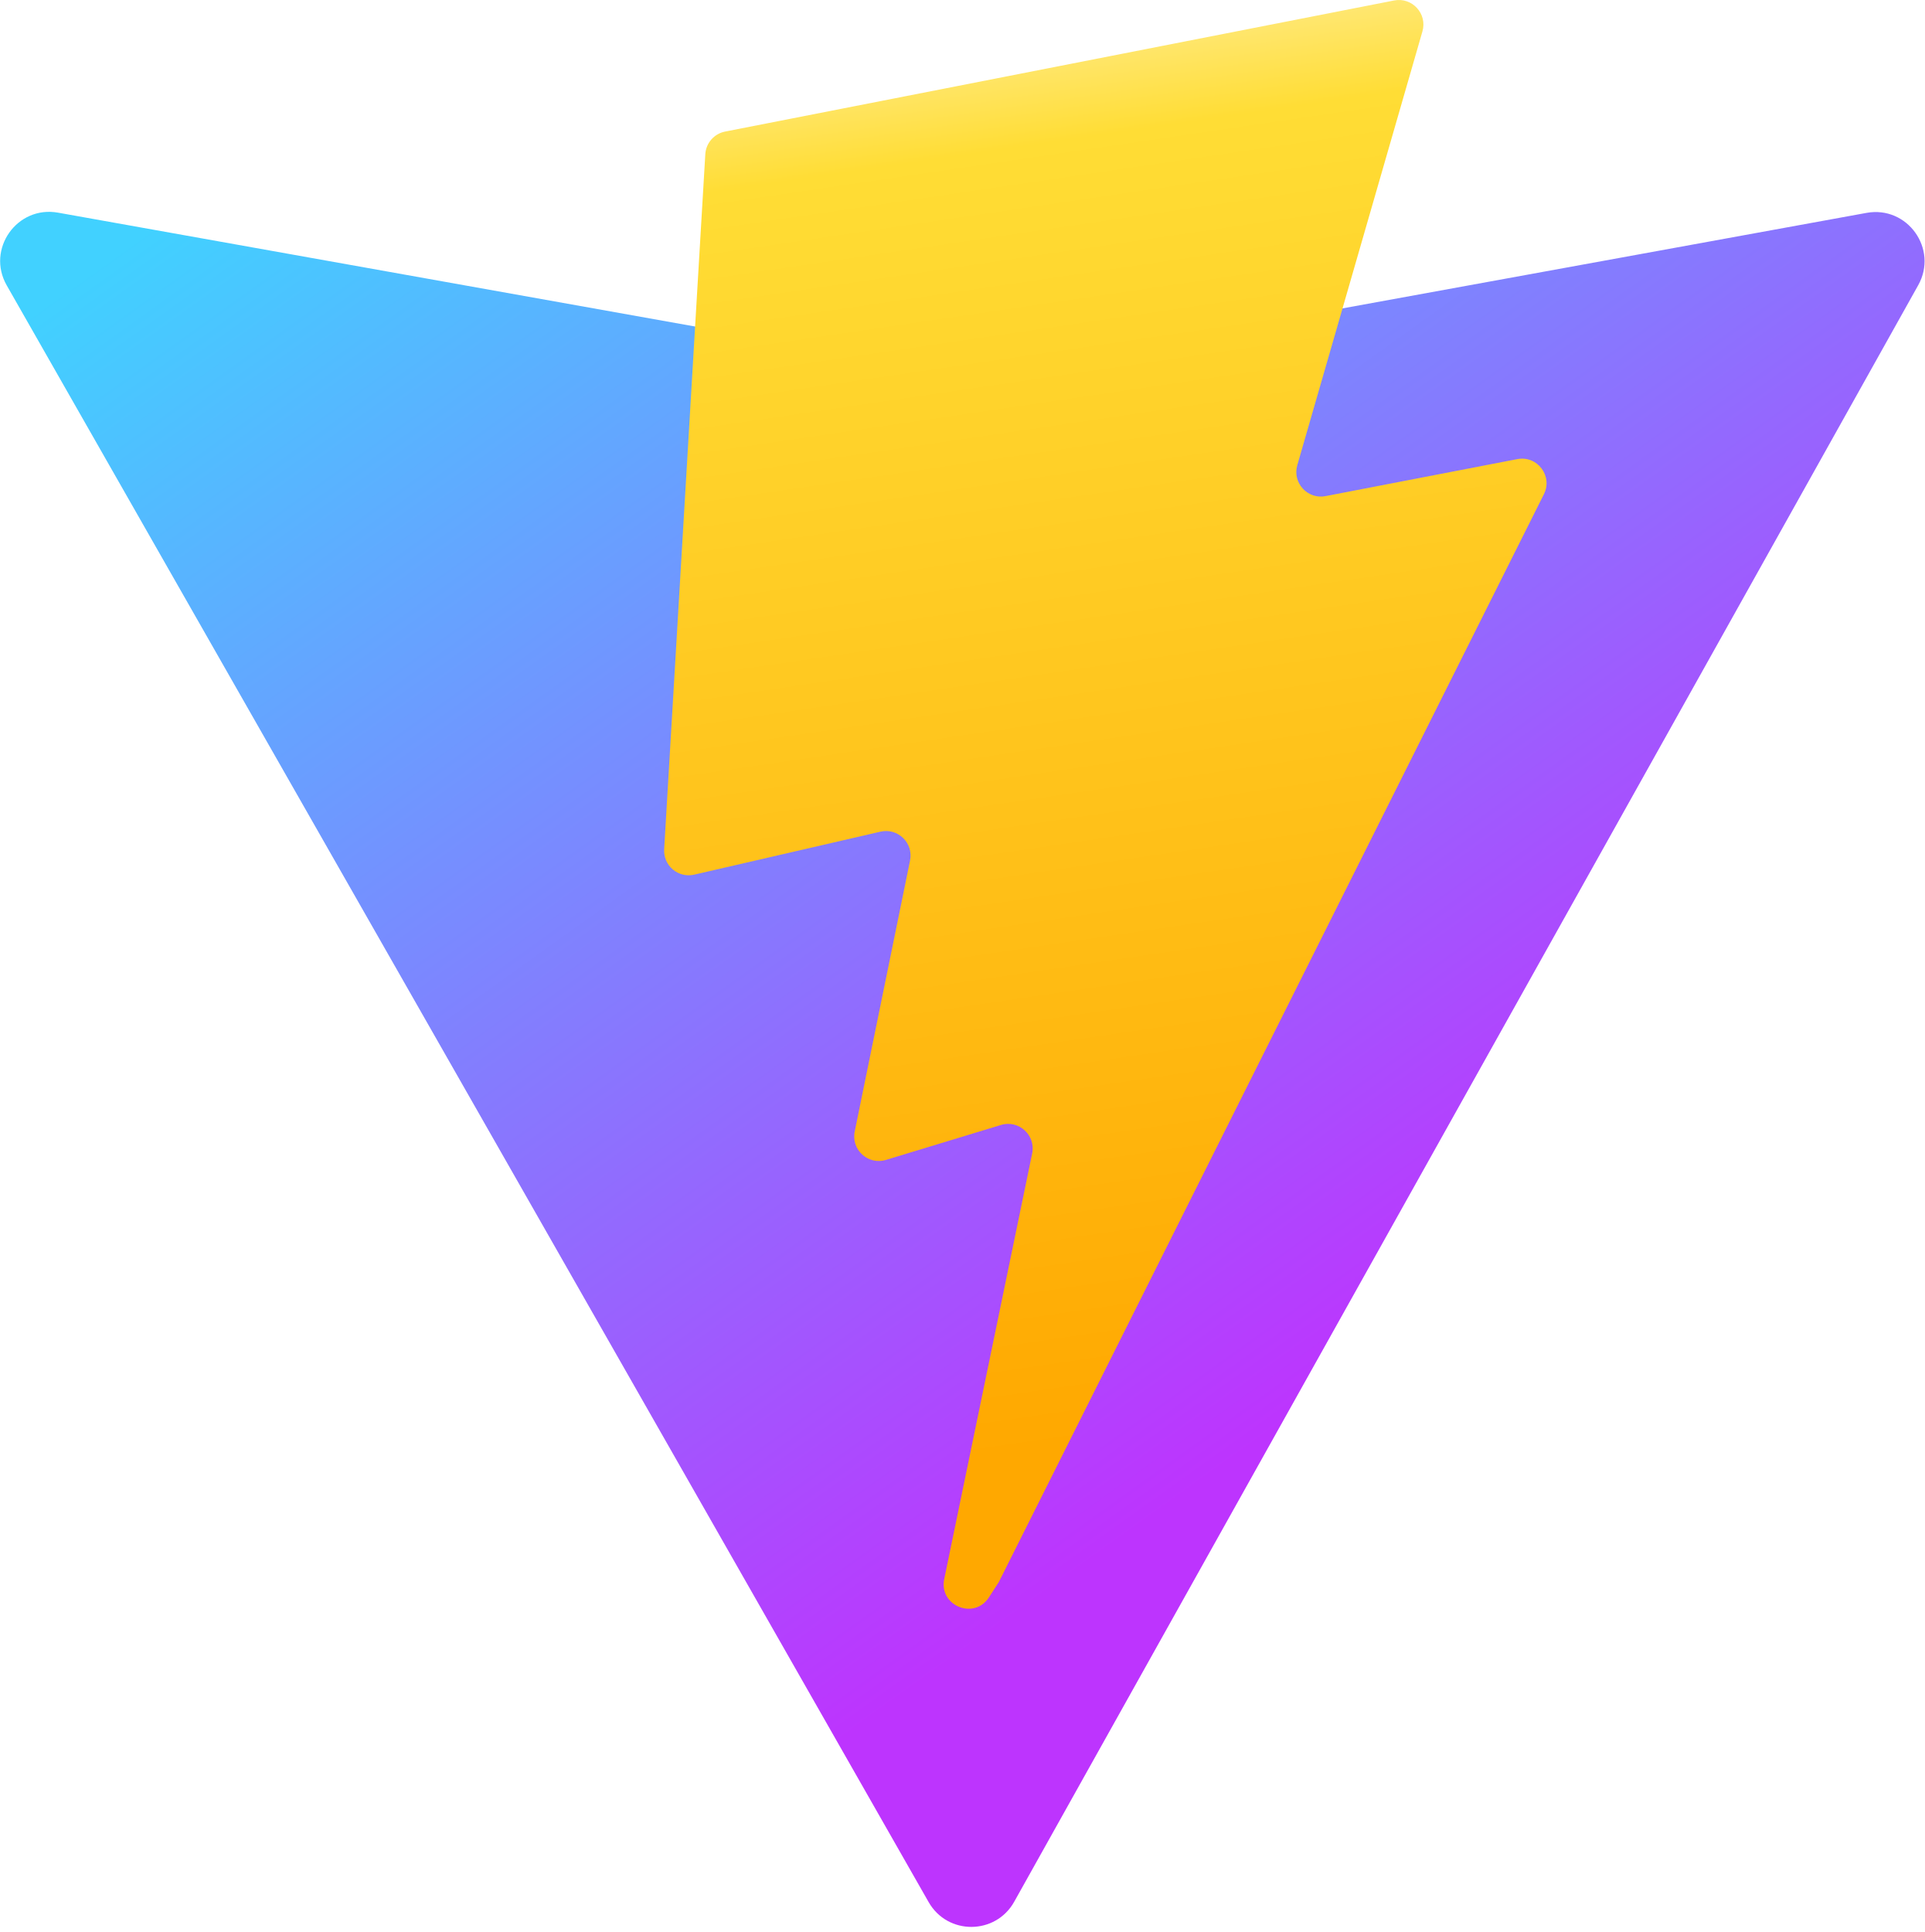
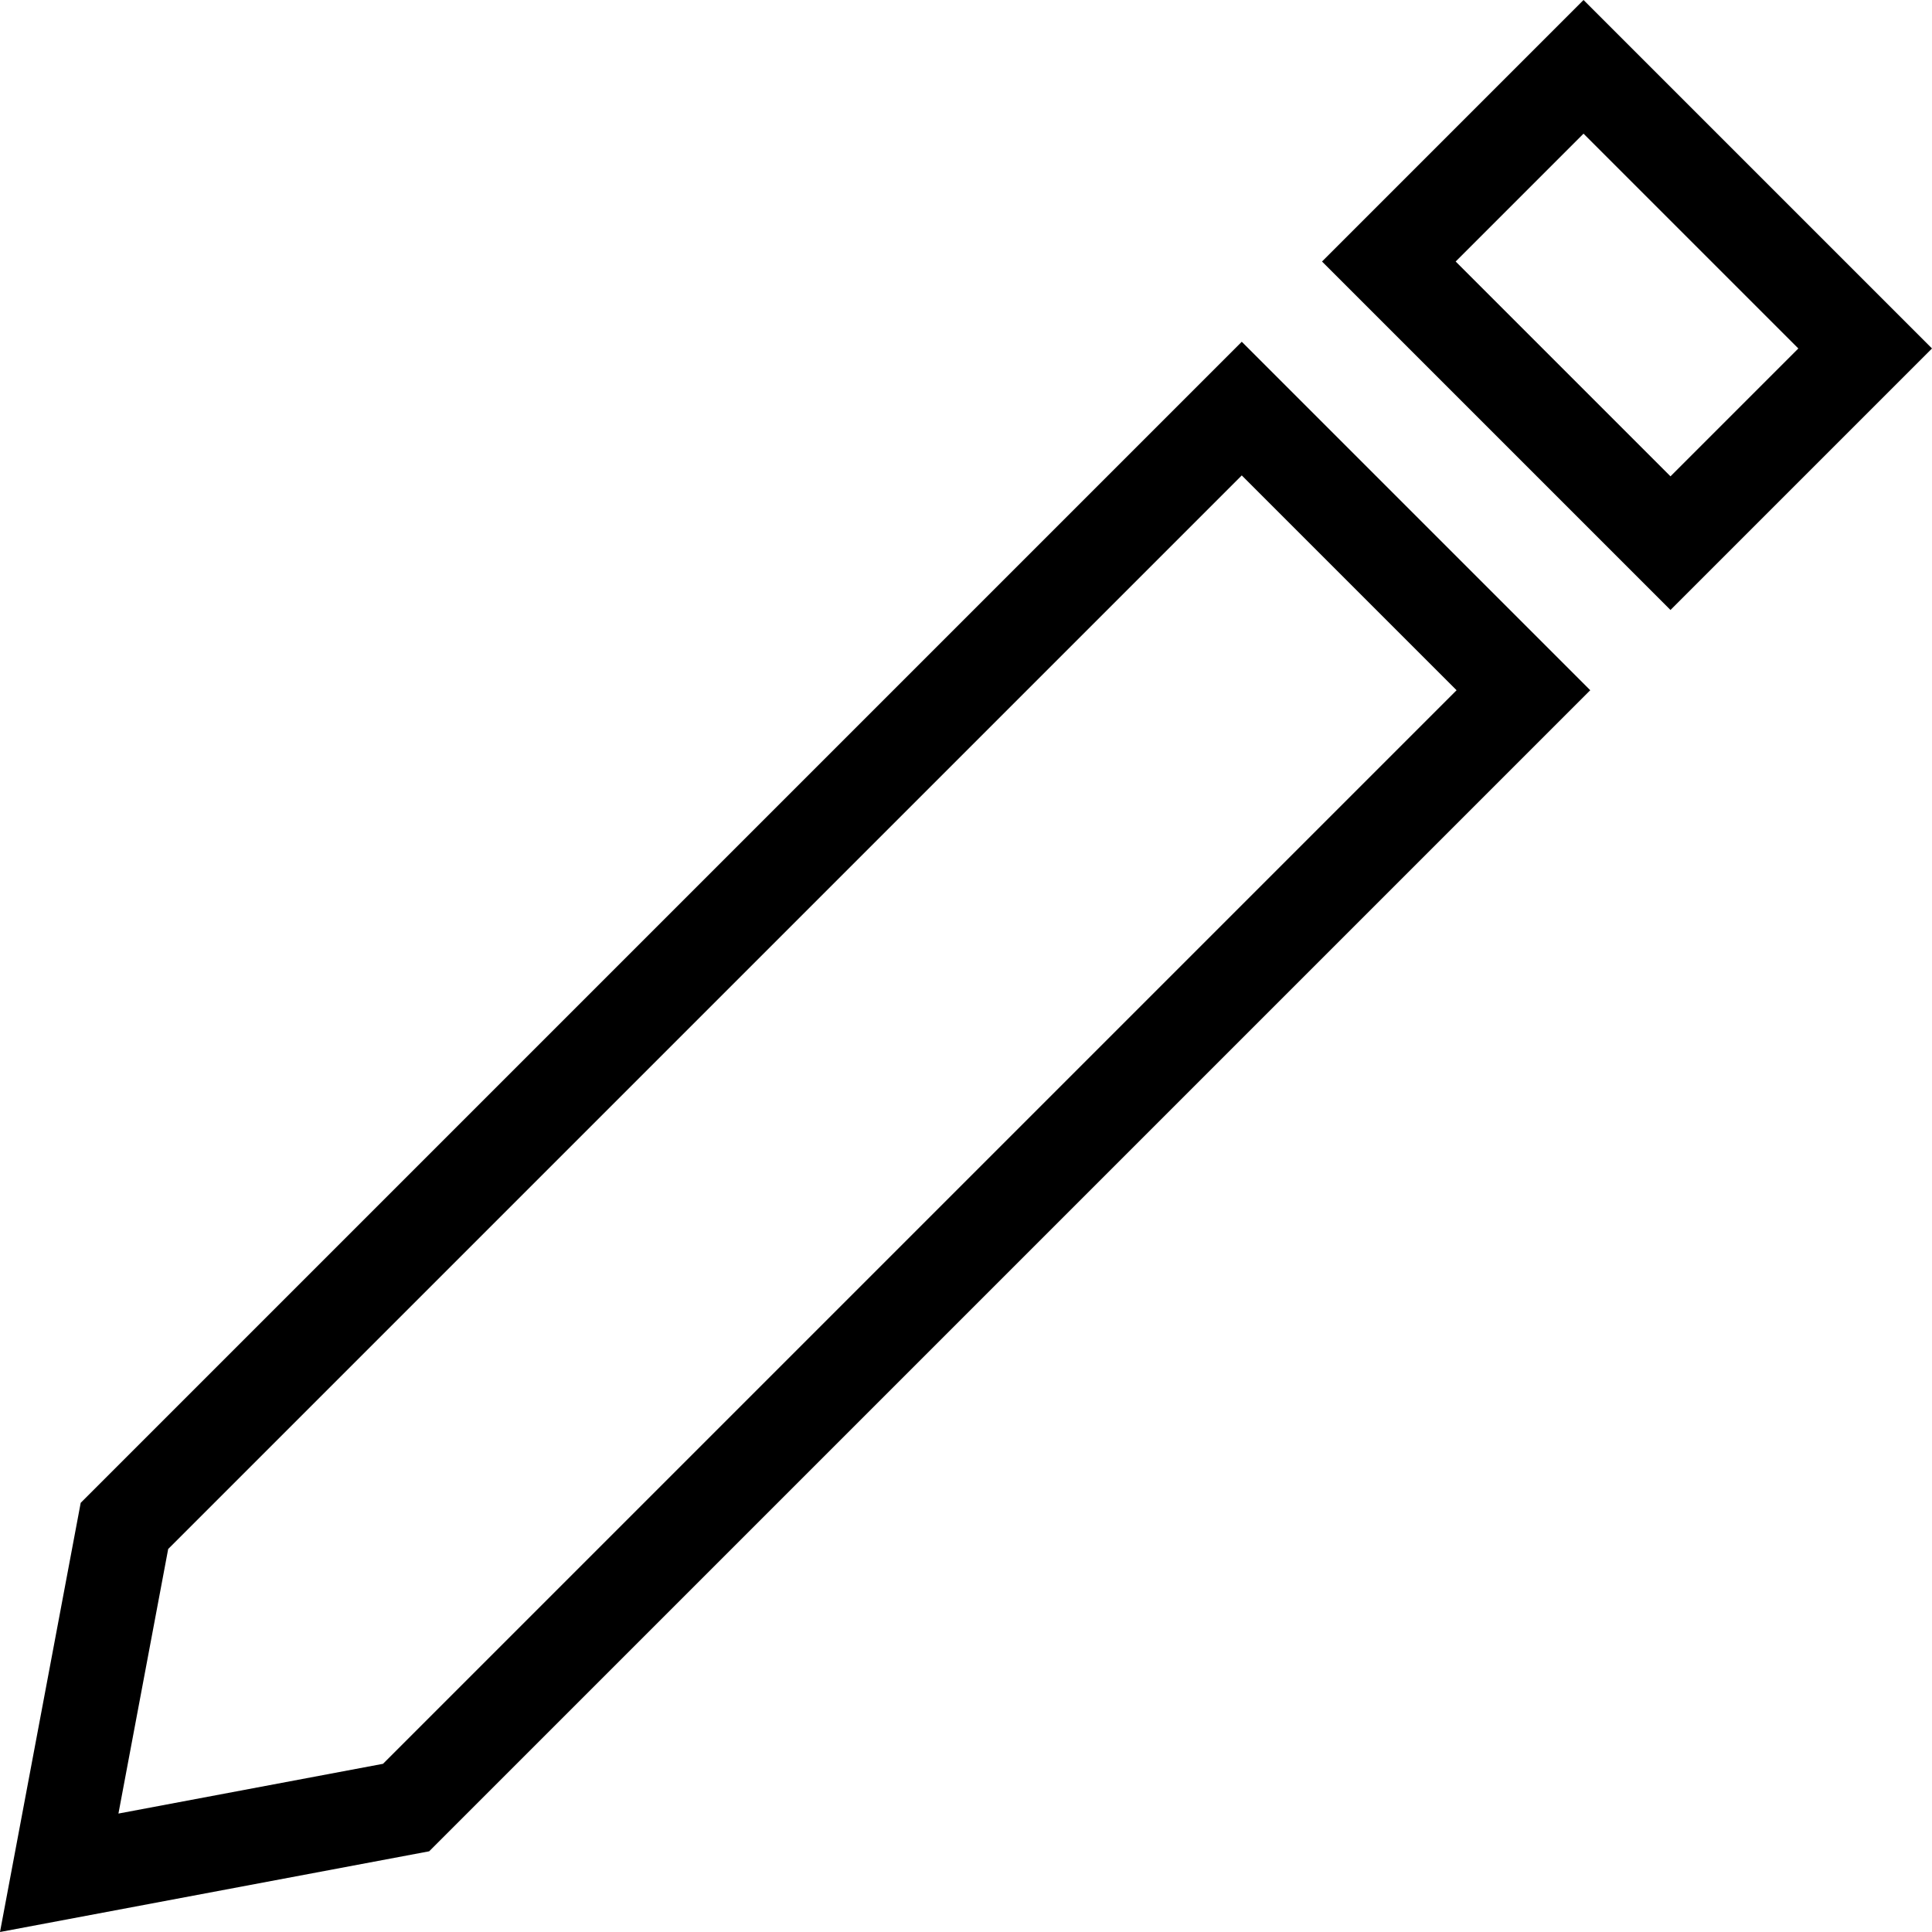
- <svg xmlns="http://www.w3.org/2000/svg" aria-hidden="true" role="img" class="iconify iconify--logos" width="31.88" height="32" preserveAspectRatio="xMidYMid meet" viewBox="0 0 256 257">
-   <defs>
-     <linearGradient id="IconifyId1813088fe1fbc01fb466" x1="-.828%" x2="57.636%" y1="7.652%" y2="78.411%">
-       <stop offset="0%" stop-color="#41D1FF" />
-       <stop offset="100%" stop-color="#BD34FE" />
-     </linearGradient>
-     <linearGradient id="IconifyId1813088fe1fbc01fb467" x1="43.376%" x2="50.316%" y1="2.242%" y2="89.03%">
-       <stop offset="0%" stop-color="#FFEA83" />
-       <stop offset="8.333%" stop-color="#FFDD35" />
-       <stop offset="100%" stop-color="#FFA800" />
-     </linearGradient>
-   </defs>
-   <path fill="url(#IconifyId1813088fe1fbc01fb466)" d="M255.153 37.938L134.897 252.976c-2.483 4.44-8.862 4.466-11.382.048L.875 37.958c-2.746-4.814 1.371-10.646 6.827-9.67l120.385 21.517a6.537 6.537 0 0 0 2.322-.004l117.867-21.483c5.438-.991 9.574 4.796 6.877 9.62Z" />
-   <path fill="url(#IconifyId1813088fe1fbc01fb467)" d="M185.432.063L96.44 17.501a3.268 3.268 0 0 0-2.634 3.014l-5.474 92.456a3.268 3.268 0 0 0 3.997 3.378l24.777-5.718c2.318-.535 4.413 1.507 3.936 3.838l-7.361 36.047c-.495 2.426 1.782 4.5 4.151 3.78l15.304-4.649c2.372-.72 4.652 1.36 4.15 3.788l-11.698 56.621c-.732 3.542 3.979 5.473 5.943 2.437l1.313-2.028l72.516-144.72c1.215-2.423-.88-5.186-3.54-4.672l-25.505 4.922c-2.396.462-4.435-1.77-3.759-4.114l16.646-57.705c.677-2.35-1.37-4.583-3.769-4.113Z" />
+ <svg xmlns="http://www.w3.org/2000/svg" fill="#000000" height="800px" width="800px" version="1.1" id="Capa_1" viewBox="0 0 306.637 306.637" xml:space="preserve">
+   <g>
+     <g>
+       <path d="M12.809,238.52L0,306.637l68.118-12.809l184.277-184.277l-55.309-55.309L12.809,238.52z M60.79,279.943l-41.992,7.896    l7.896-41.992L197.086,75.455l34.096,34.096L60.79,279.943z" />
+       <path d="M251.329,0l-41.507,41.507l55.308,55.308l41.507-41.507L251.329,0z M231.035,41.507l20.294-20.294l34.095,34.095    L265.13,75.602L231.035,41.507z" />
+     </g>
+     <g>
+ 	</g>
+     <g>
+ 	</g>
+     <g>
+ 	</g>
+     <g>
+ 	</g>
+     <g>
+ 	</g>
+     <g>
+ 	</g>
+     <g>
+ 	</g>
+     <g>
+ 	</g>
+     <g>
+ 	</g>
+     <g>
+ 	</g>
+     <g>
+ 	</g>
+     <g>
+ 	</g>
+     <g>
+ 	</g>
+     <g>
+ 	</g>
+     <g>
+ 	</g>
+   </g>
</svg>
